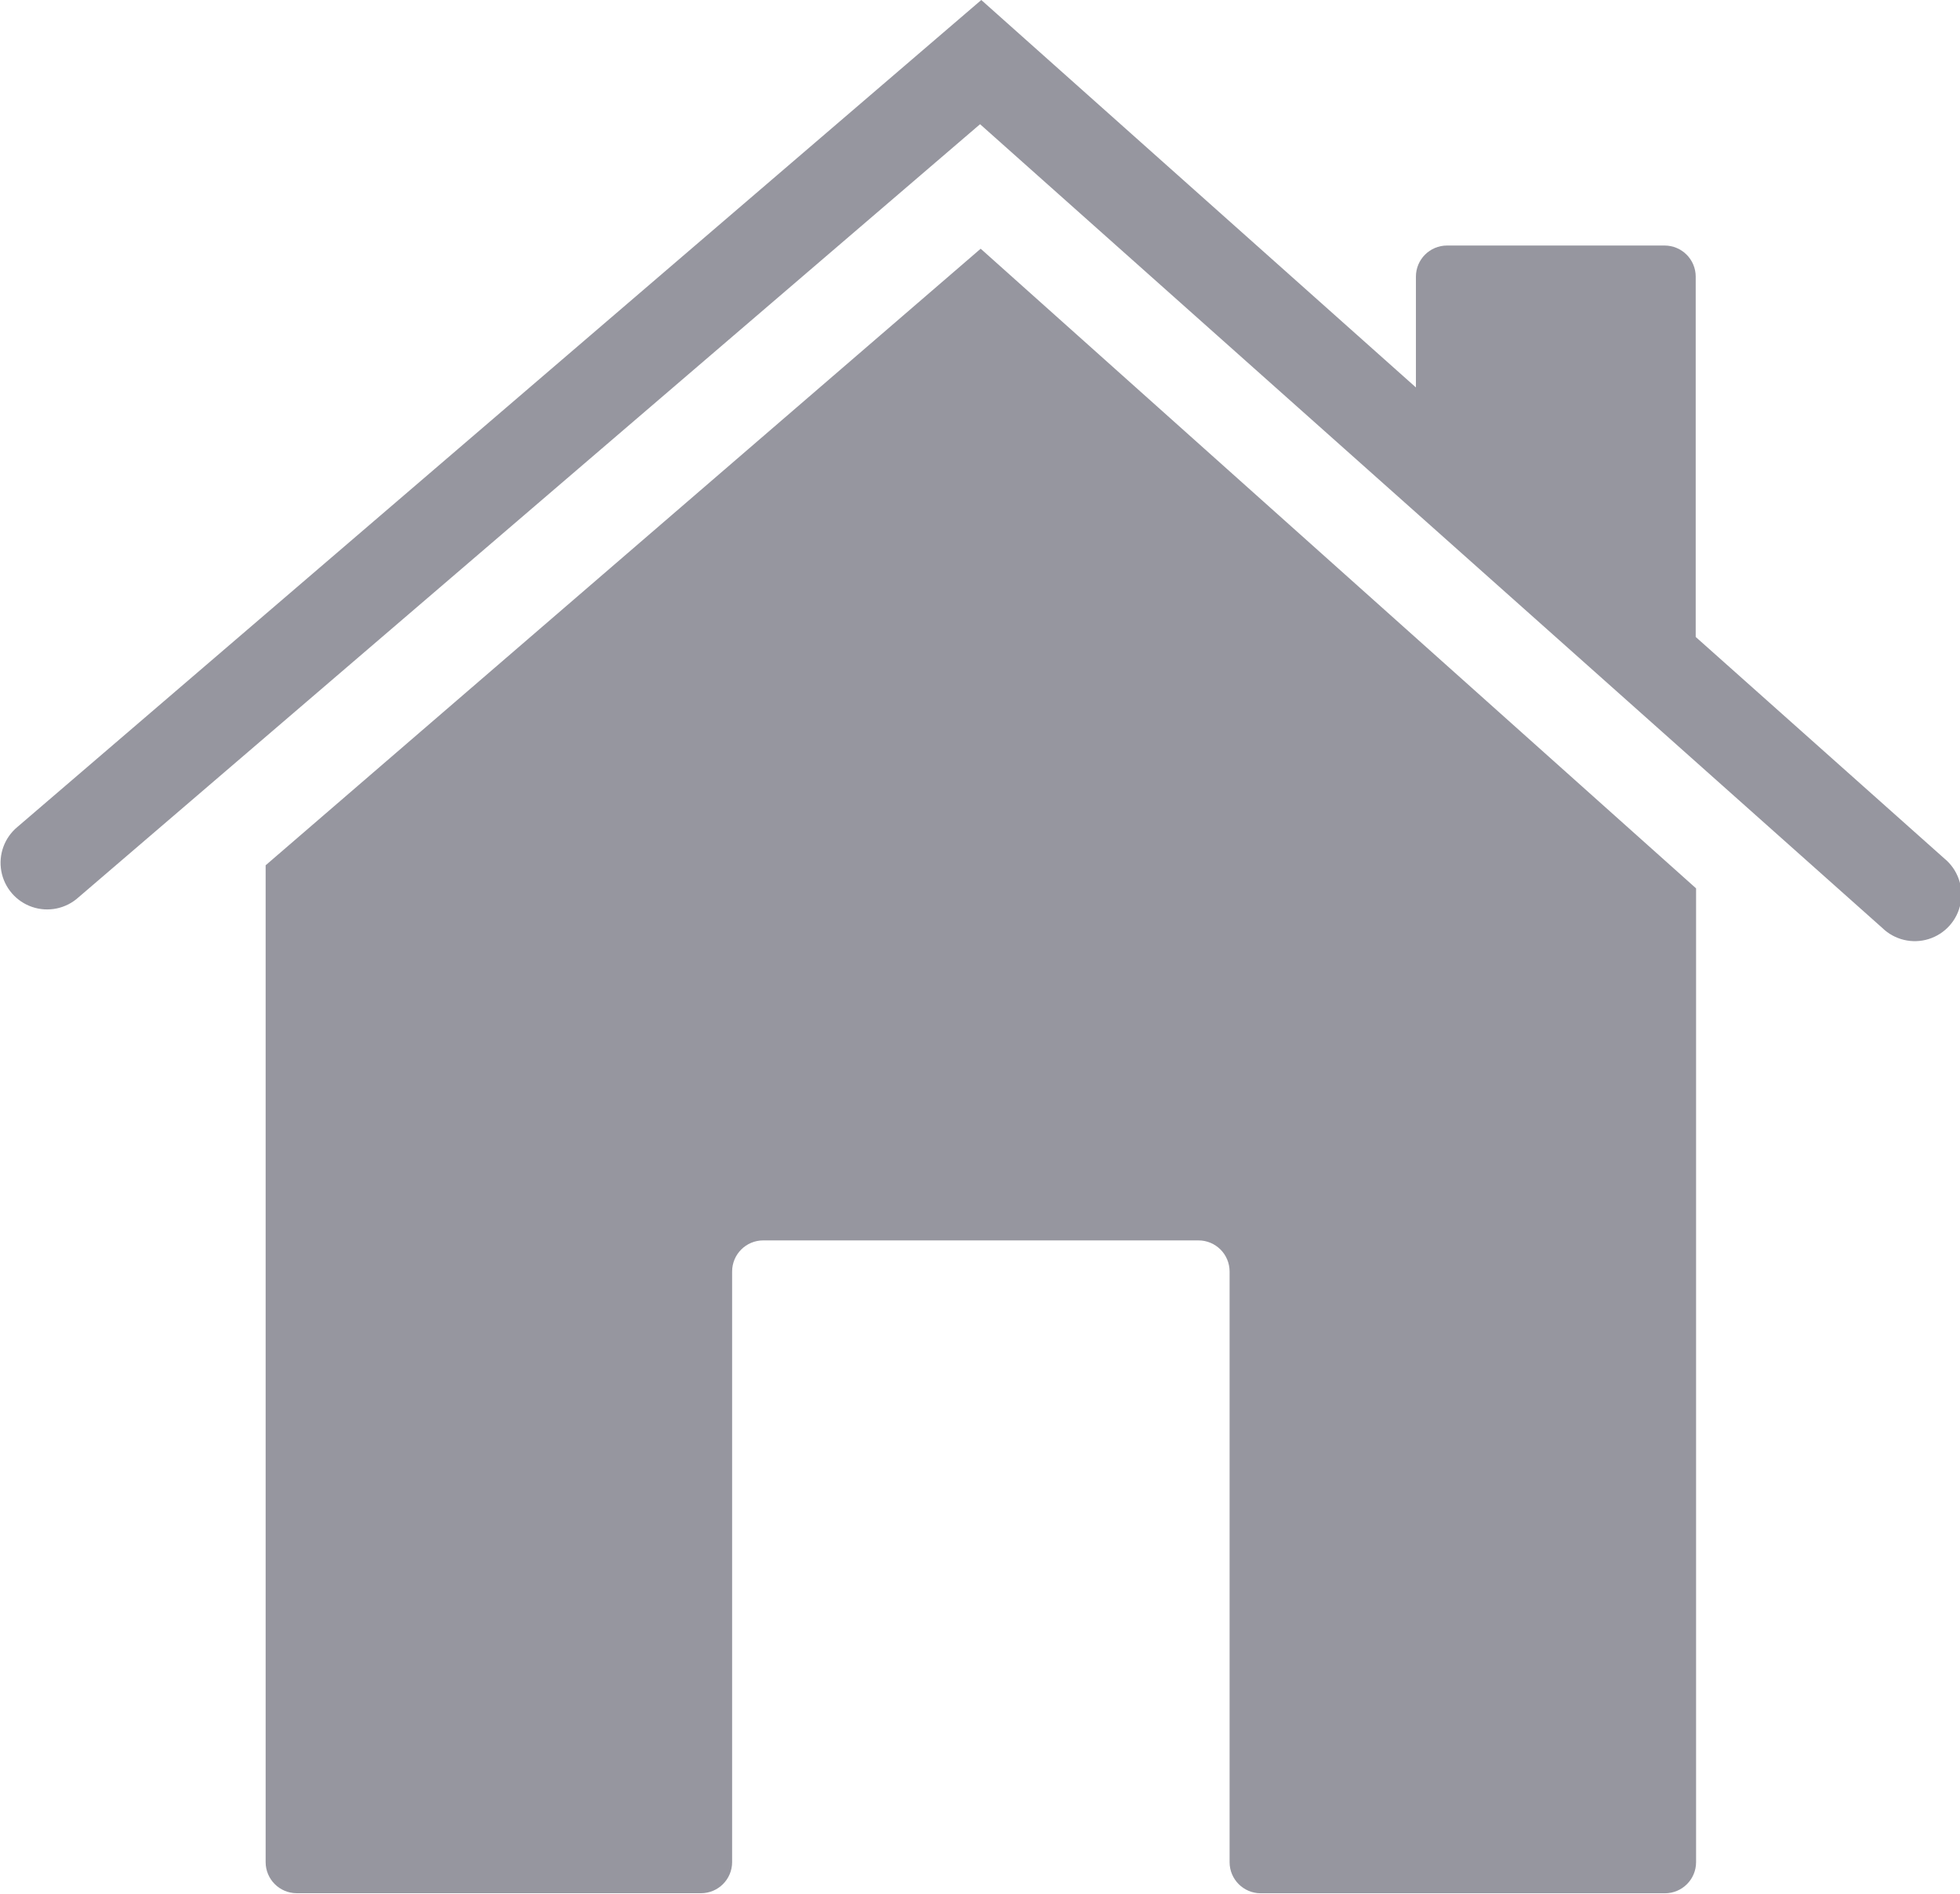
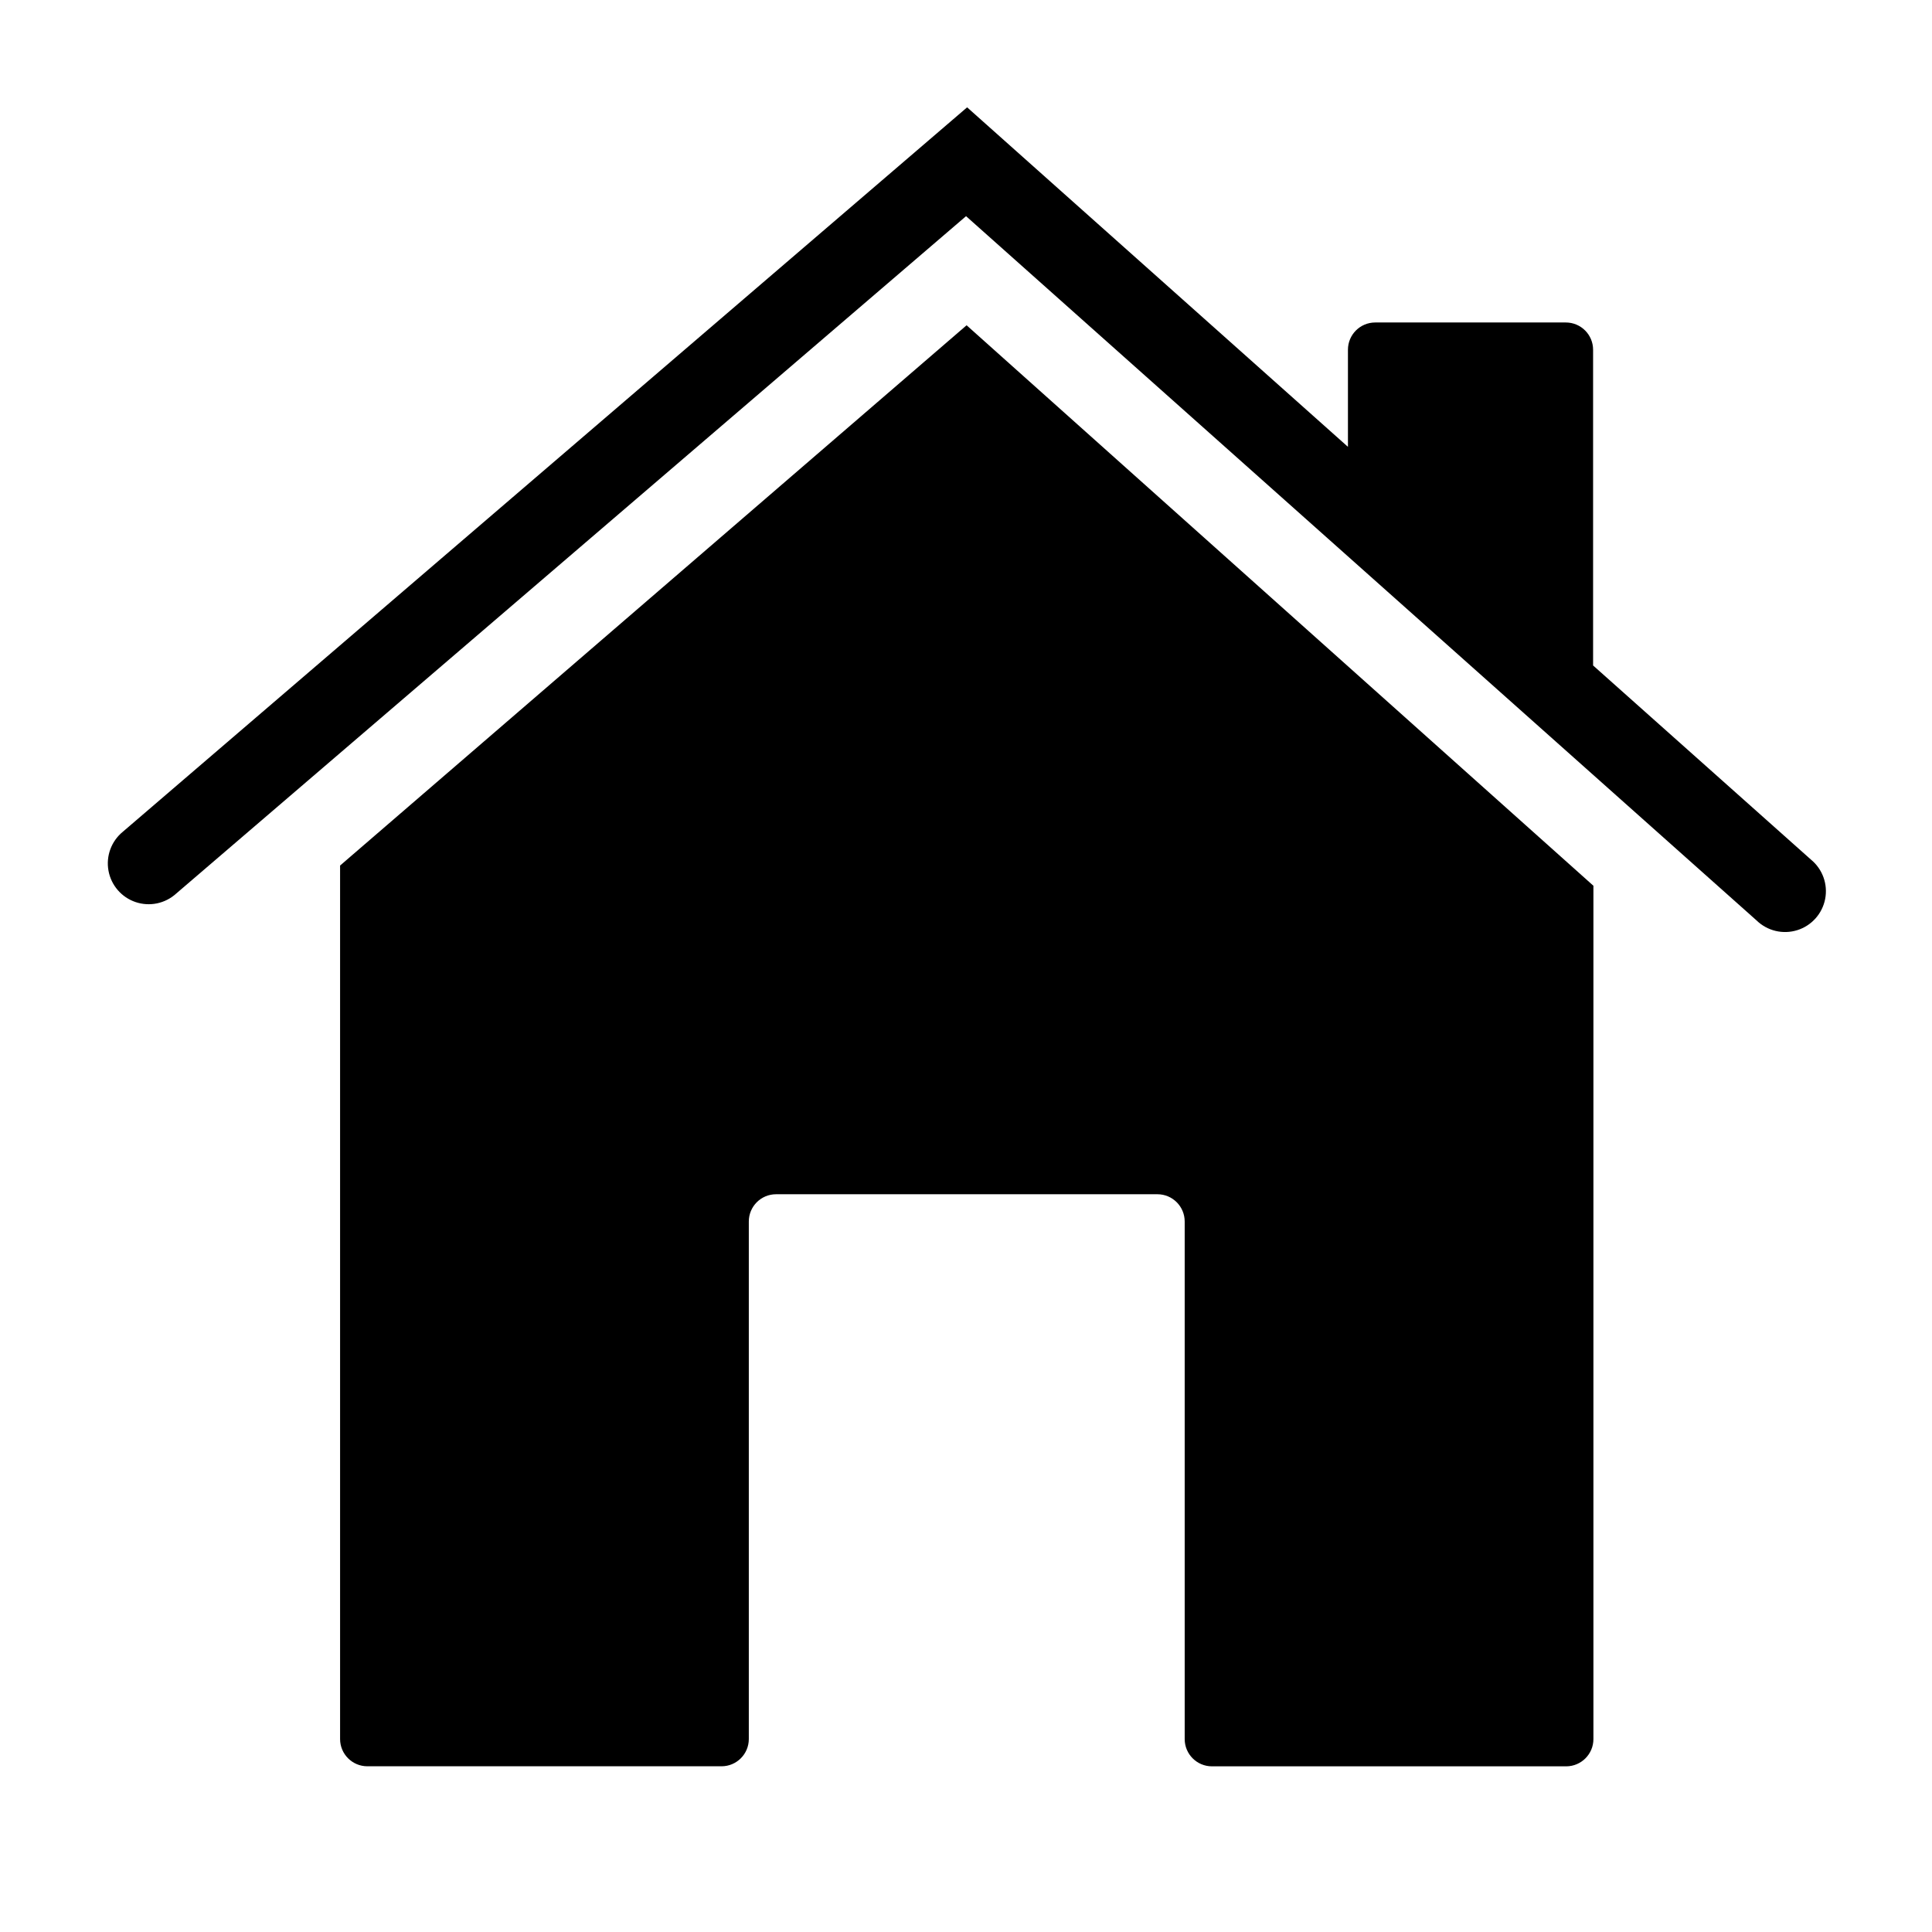
- <svg xmlns="http://www.w3.org/2000/svg" id="home-5948_e426c0bb-c646-4181-864b-56047c5ec35c" width="32" height="30.912" viewBox="0 0 32 30.912">
-   <path id="layer2" d="M32.2,15.117,28.141,11.5V5.617a.508.508,0,0,0-.508-.508H24.081a.508.508,0,0,0-.508.508V7.426L16.477,1.1.743,14.6a.761.761,0,1,0,.994,1.152L16.457,3.128l14.73,13.123A.761.761,0,1,0,32.2,15.117Z" transform="translate(-0.456 -1.1)" fill="#96969f" />
-   <path id="layer1" d="M9,19.167V35.443a.508.508,0,0,0,.508.508h6.6a.508.508,0,0,0,.508-.508V25.8a.508.508,0,0,1,.508-.508h7.106a.508.508,0,0,1,.508.508v9.644a.508.508,0,0,0,.508.508h6.6a.508.508,0,0,0,.508-.508v-15.9L20.674,9.1Z" transform="translate(-4.663 -5.039)" fill="#96969f" />
+ <svg xmlns="http://www.w3.org/2000/svg" viewBox="0 0 36 36">
+   <g fill="currentColor">
+     <path d="M33.744 16.017L29.685 12.4V6.517a.508.508 0 00-.508-.508h-3.552a.508.508 0 00-.508.508v1.809L18.021 2 2.287 15.5a.761.761 0 10.994 1.152l14.72-12.624 14.73 13.123a.761.761 0 101.013-1.134z" />
+     <path d="M6.337 16.128v16.276a.508.508 0 00.508.508h6.6a.508.508 0 00.508-.508v-9.643a.508.508 0 01.508-.508h7.106a.508.508 0 01.508.508v9.644a.508.508 0 00.508.508h6.6a.508.508 0 00.508-.508v-15.9L18.011 6.061z" />
+   </g>
</svg>
